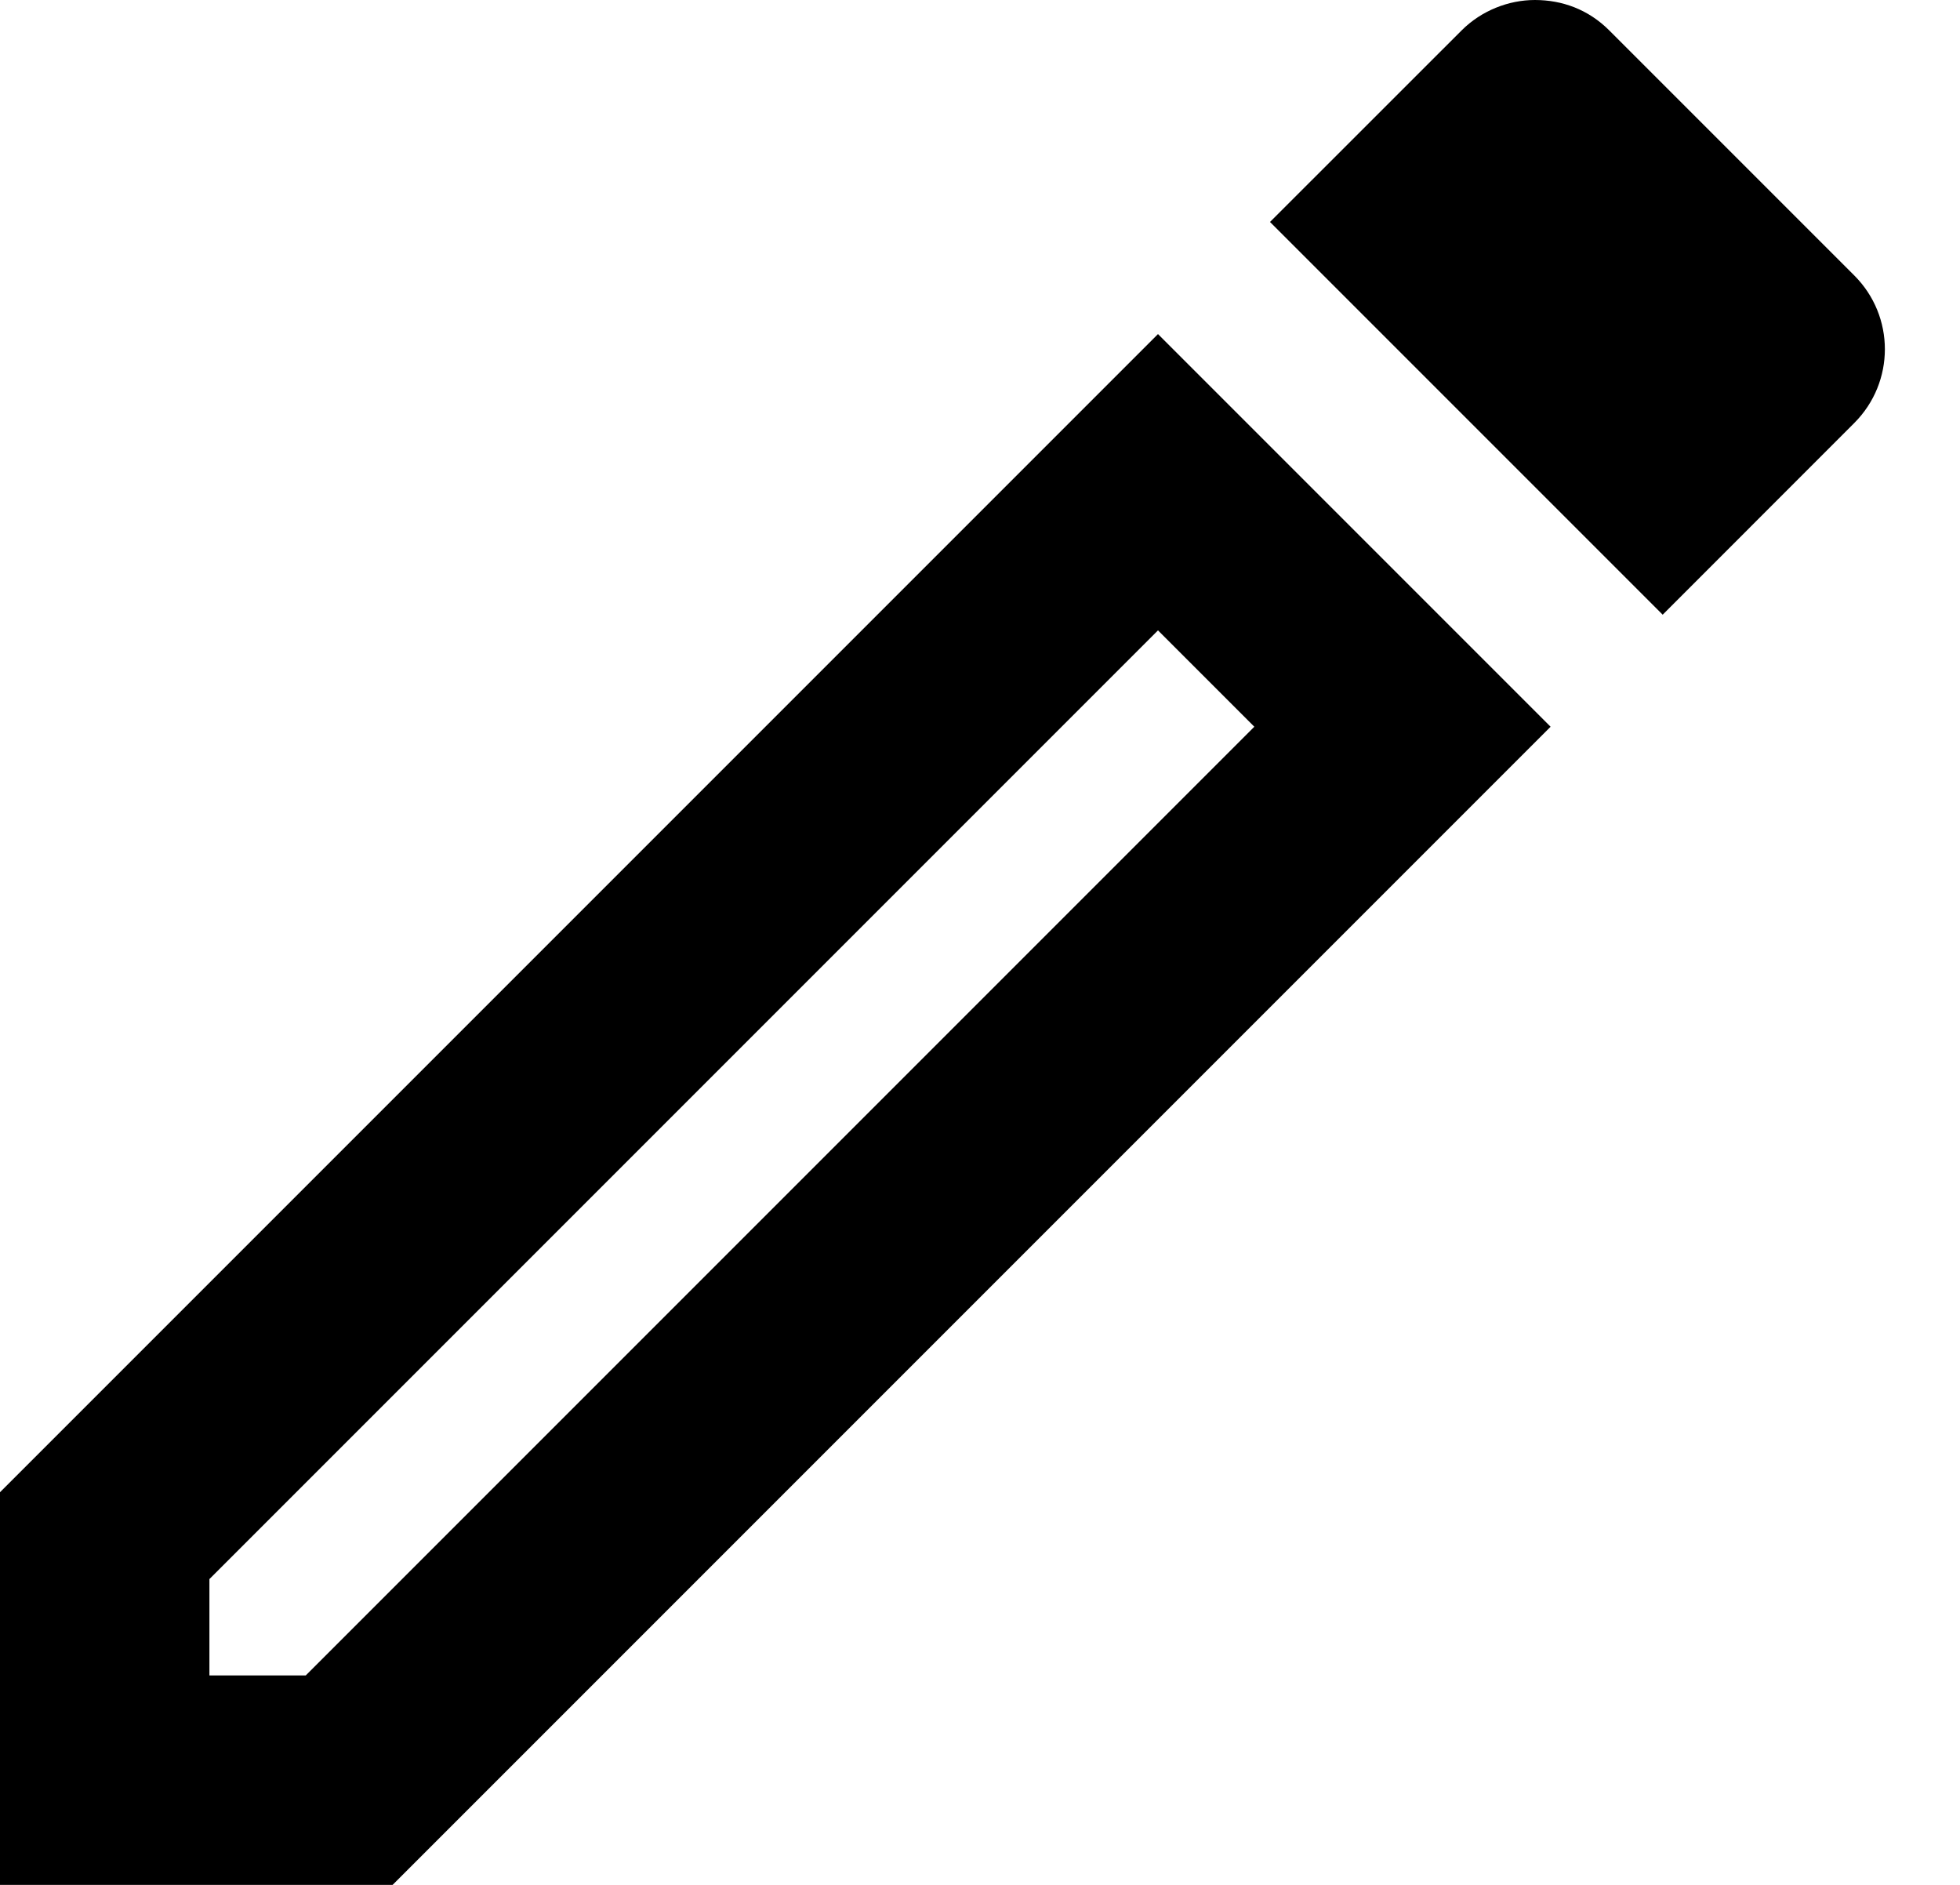
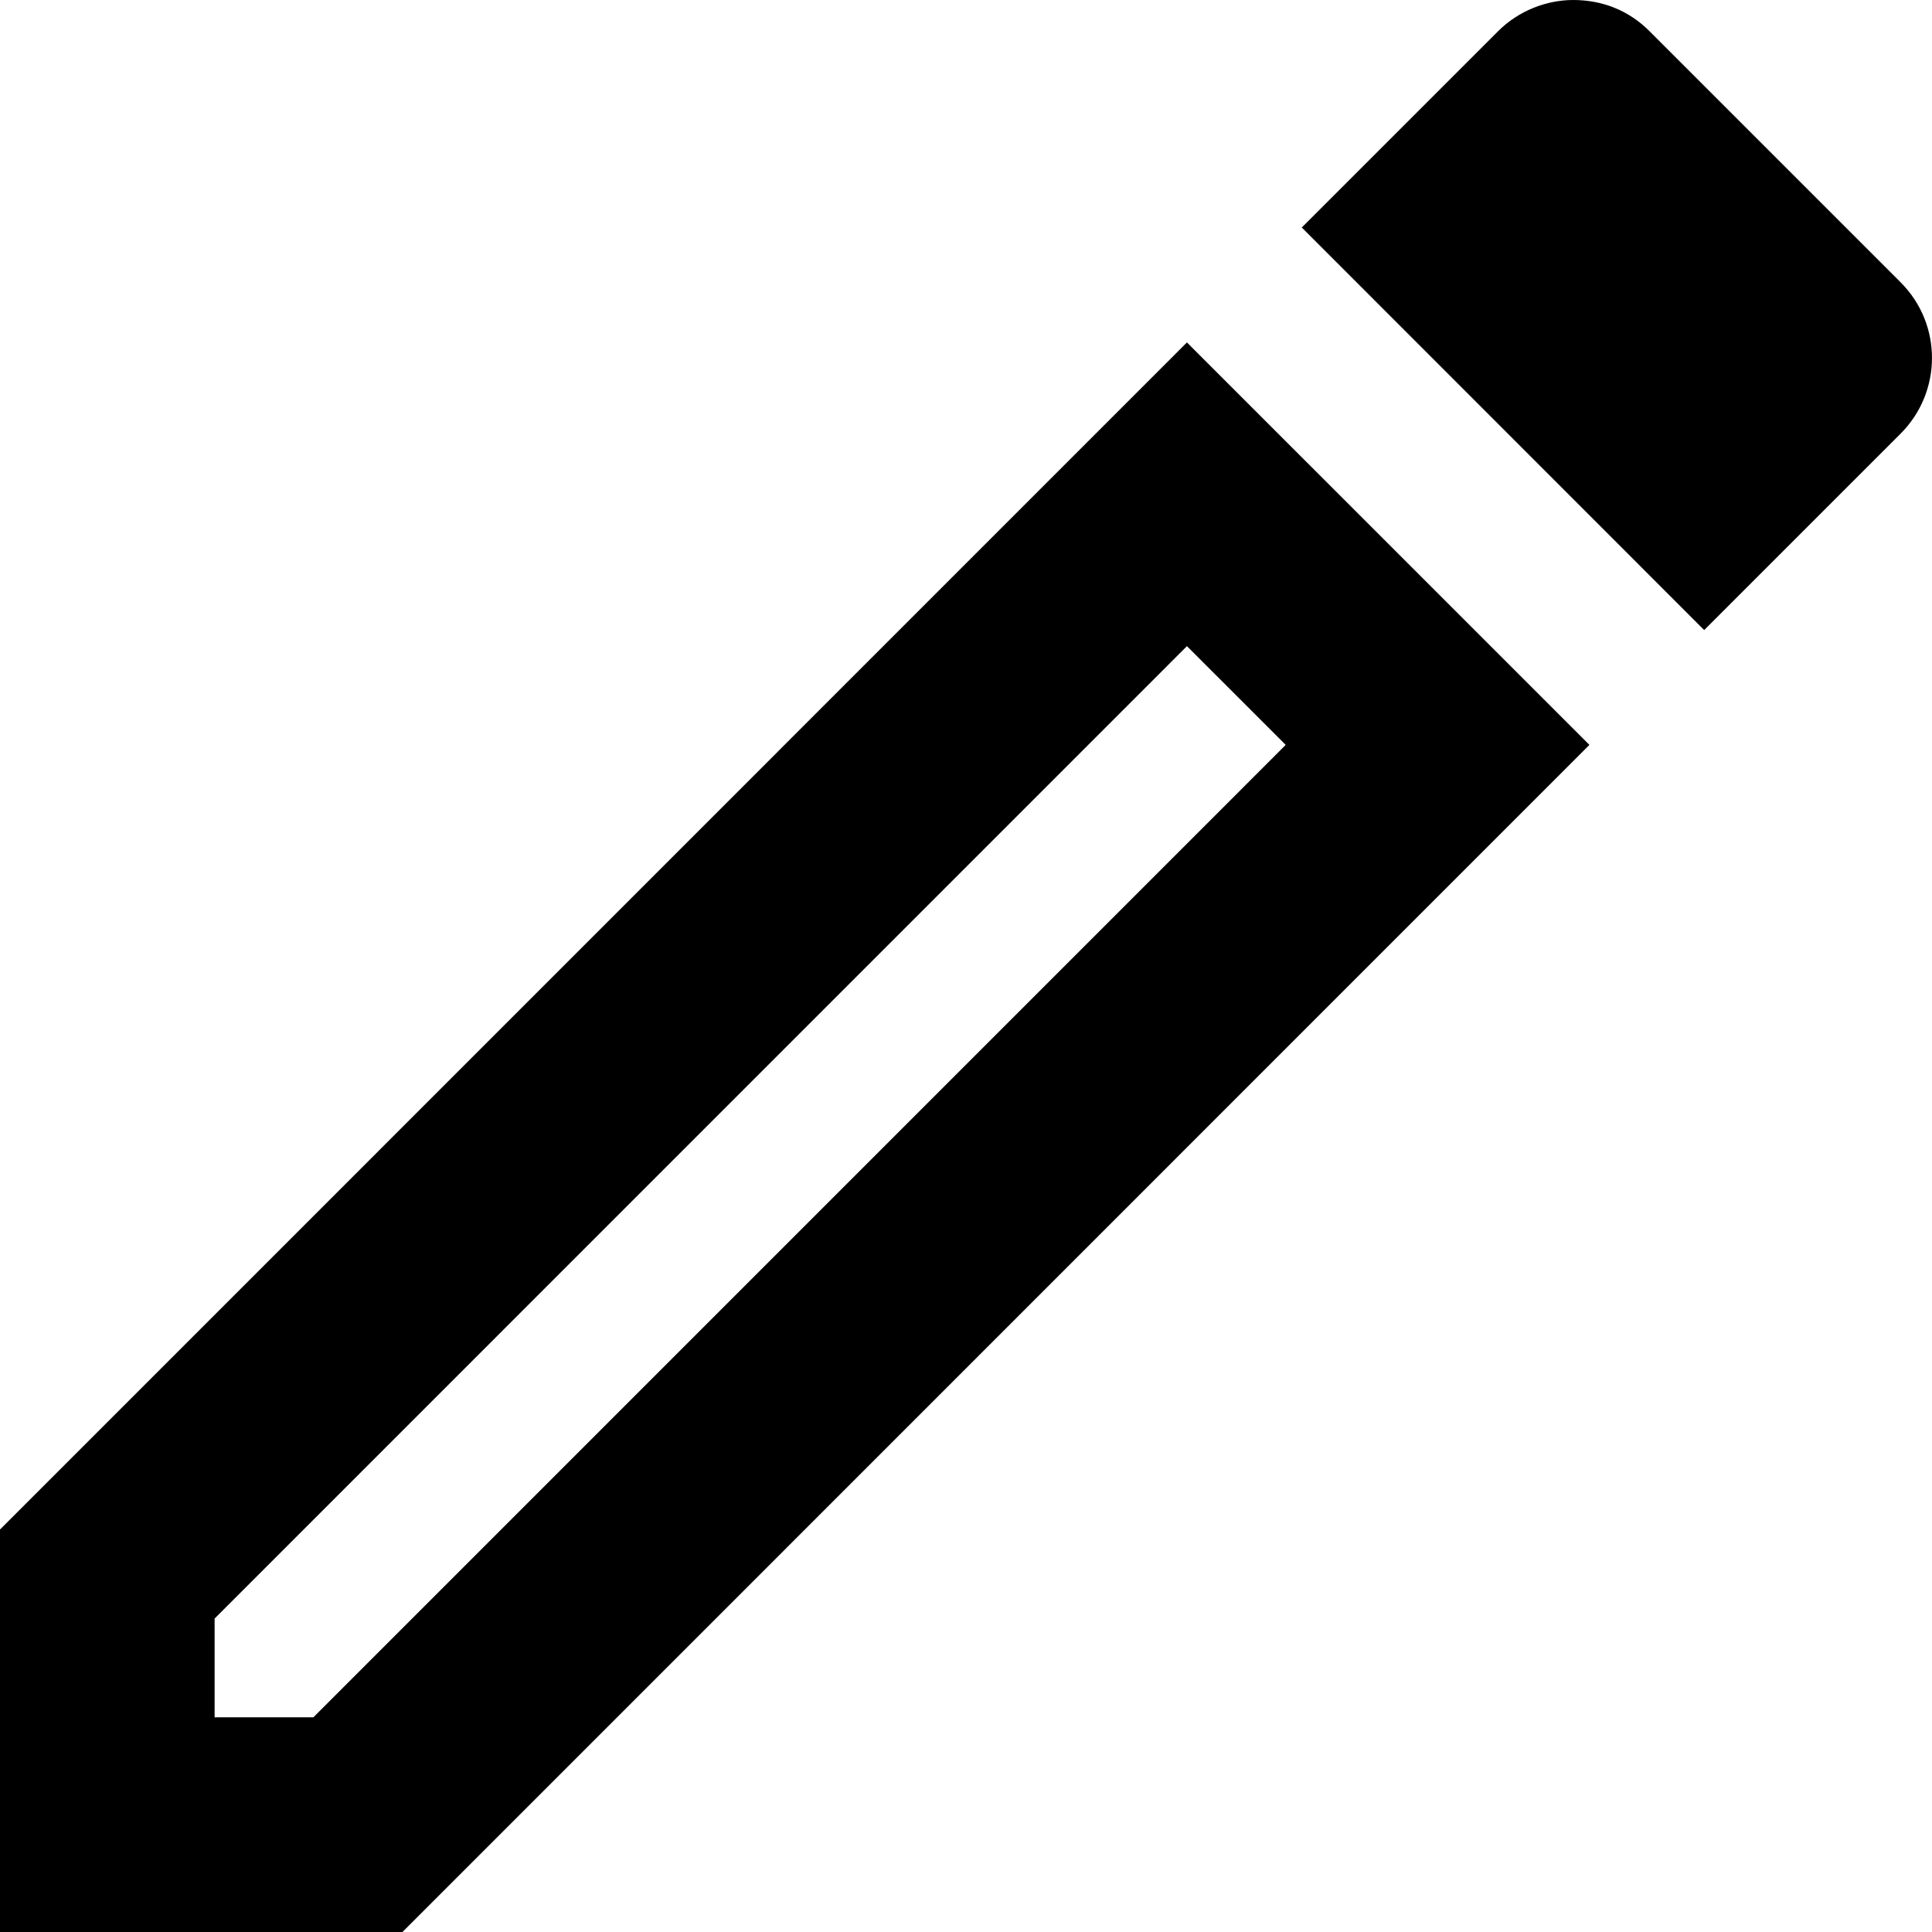
- <svg xmlns="http://www.w3.org/2000/svg" width="26" height="25" viewBox="0 0 26 25" fill="none">
-   <path d="M15.361 8.361L16.639 9.639L4.056 22.222H2.778V20.944L15.361 8.361ZM20.361 0C20.014 0 19.653 0.139 19.389 0.403L16.847 2.944L22.056 8.153L24.597 5.611C25.139 5.069 25.139 4.194 24.597 3.653L21.347 0.403C21.069 0.125 20.722 0 20.361 0ZM15.361 4.431L0 19.792V25H5.208L20.569 9.639L15.361 4.431Z" fill="black" />
+ <svg xmlns="http://www.w3.org/2000/svg" width="25" height="25" viewBox="0 0 25 25" fill="none">
+   <path d="M15.359 8.361L16.637 9.639L4.055 22.222H2.777V20.944L15.359 8.361ZM20.358 0C20.011 0 19.65 0.139 19.386 0.403L16.845 2.944L22.052 8.153L24.594 5.611C25.135 5.069 25.135 4.194 24.594 3.653L21.344 0.403C21.067 0.125 20.719 0 20.358 0ZM15.359 4.431L0 19.792V25H5.208L20.567 9.639L15.359 4.431Z" fill="black" />
</svg>
